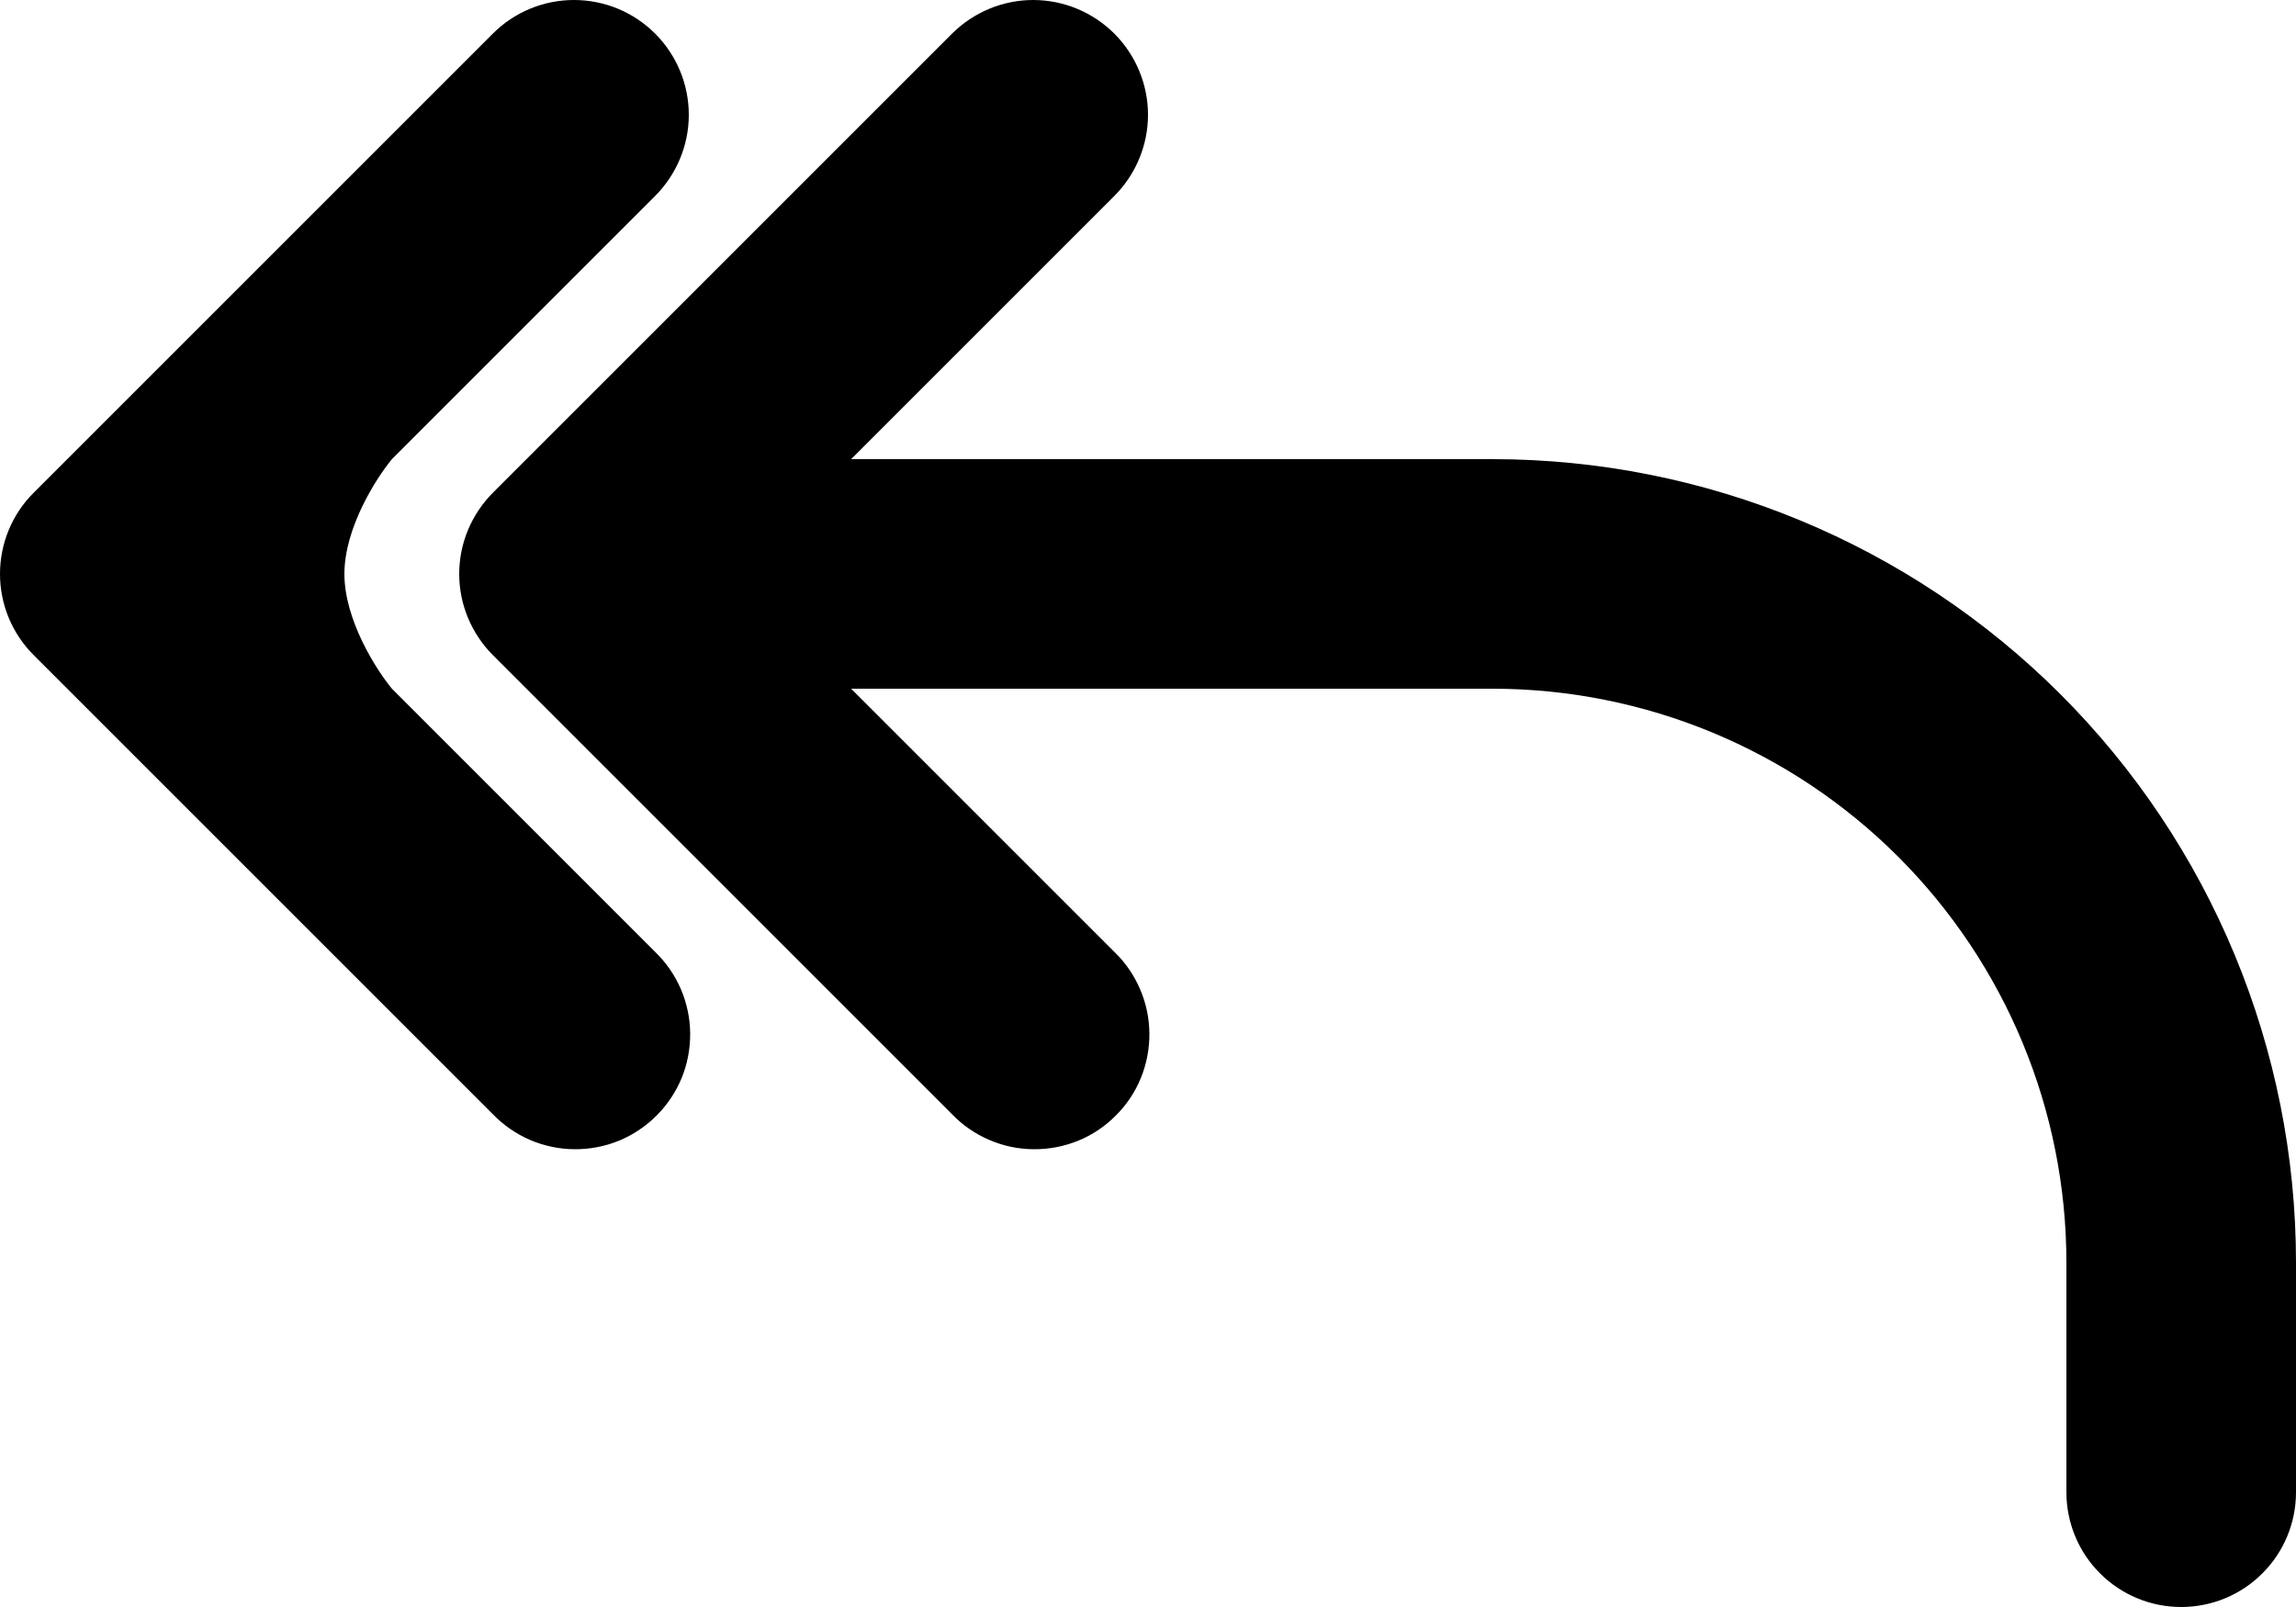
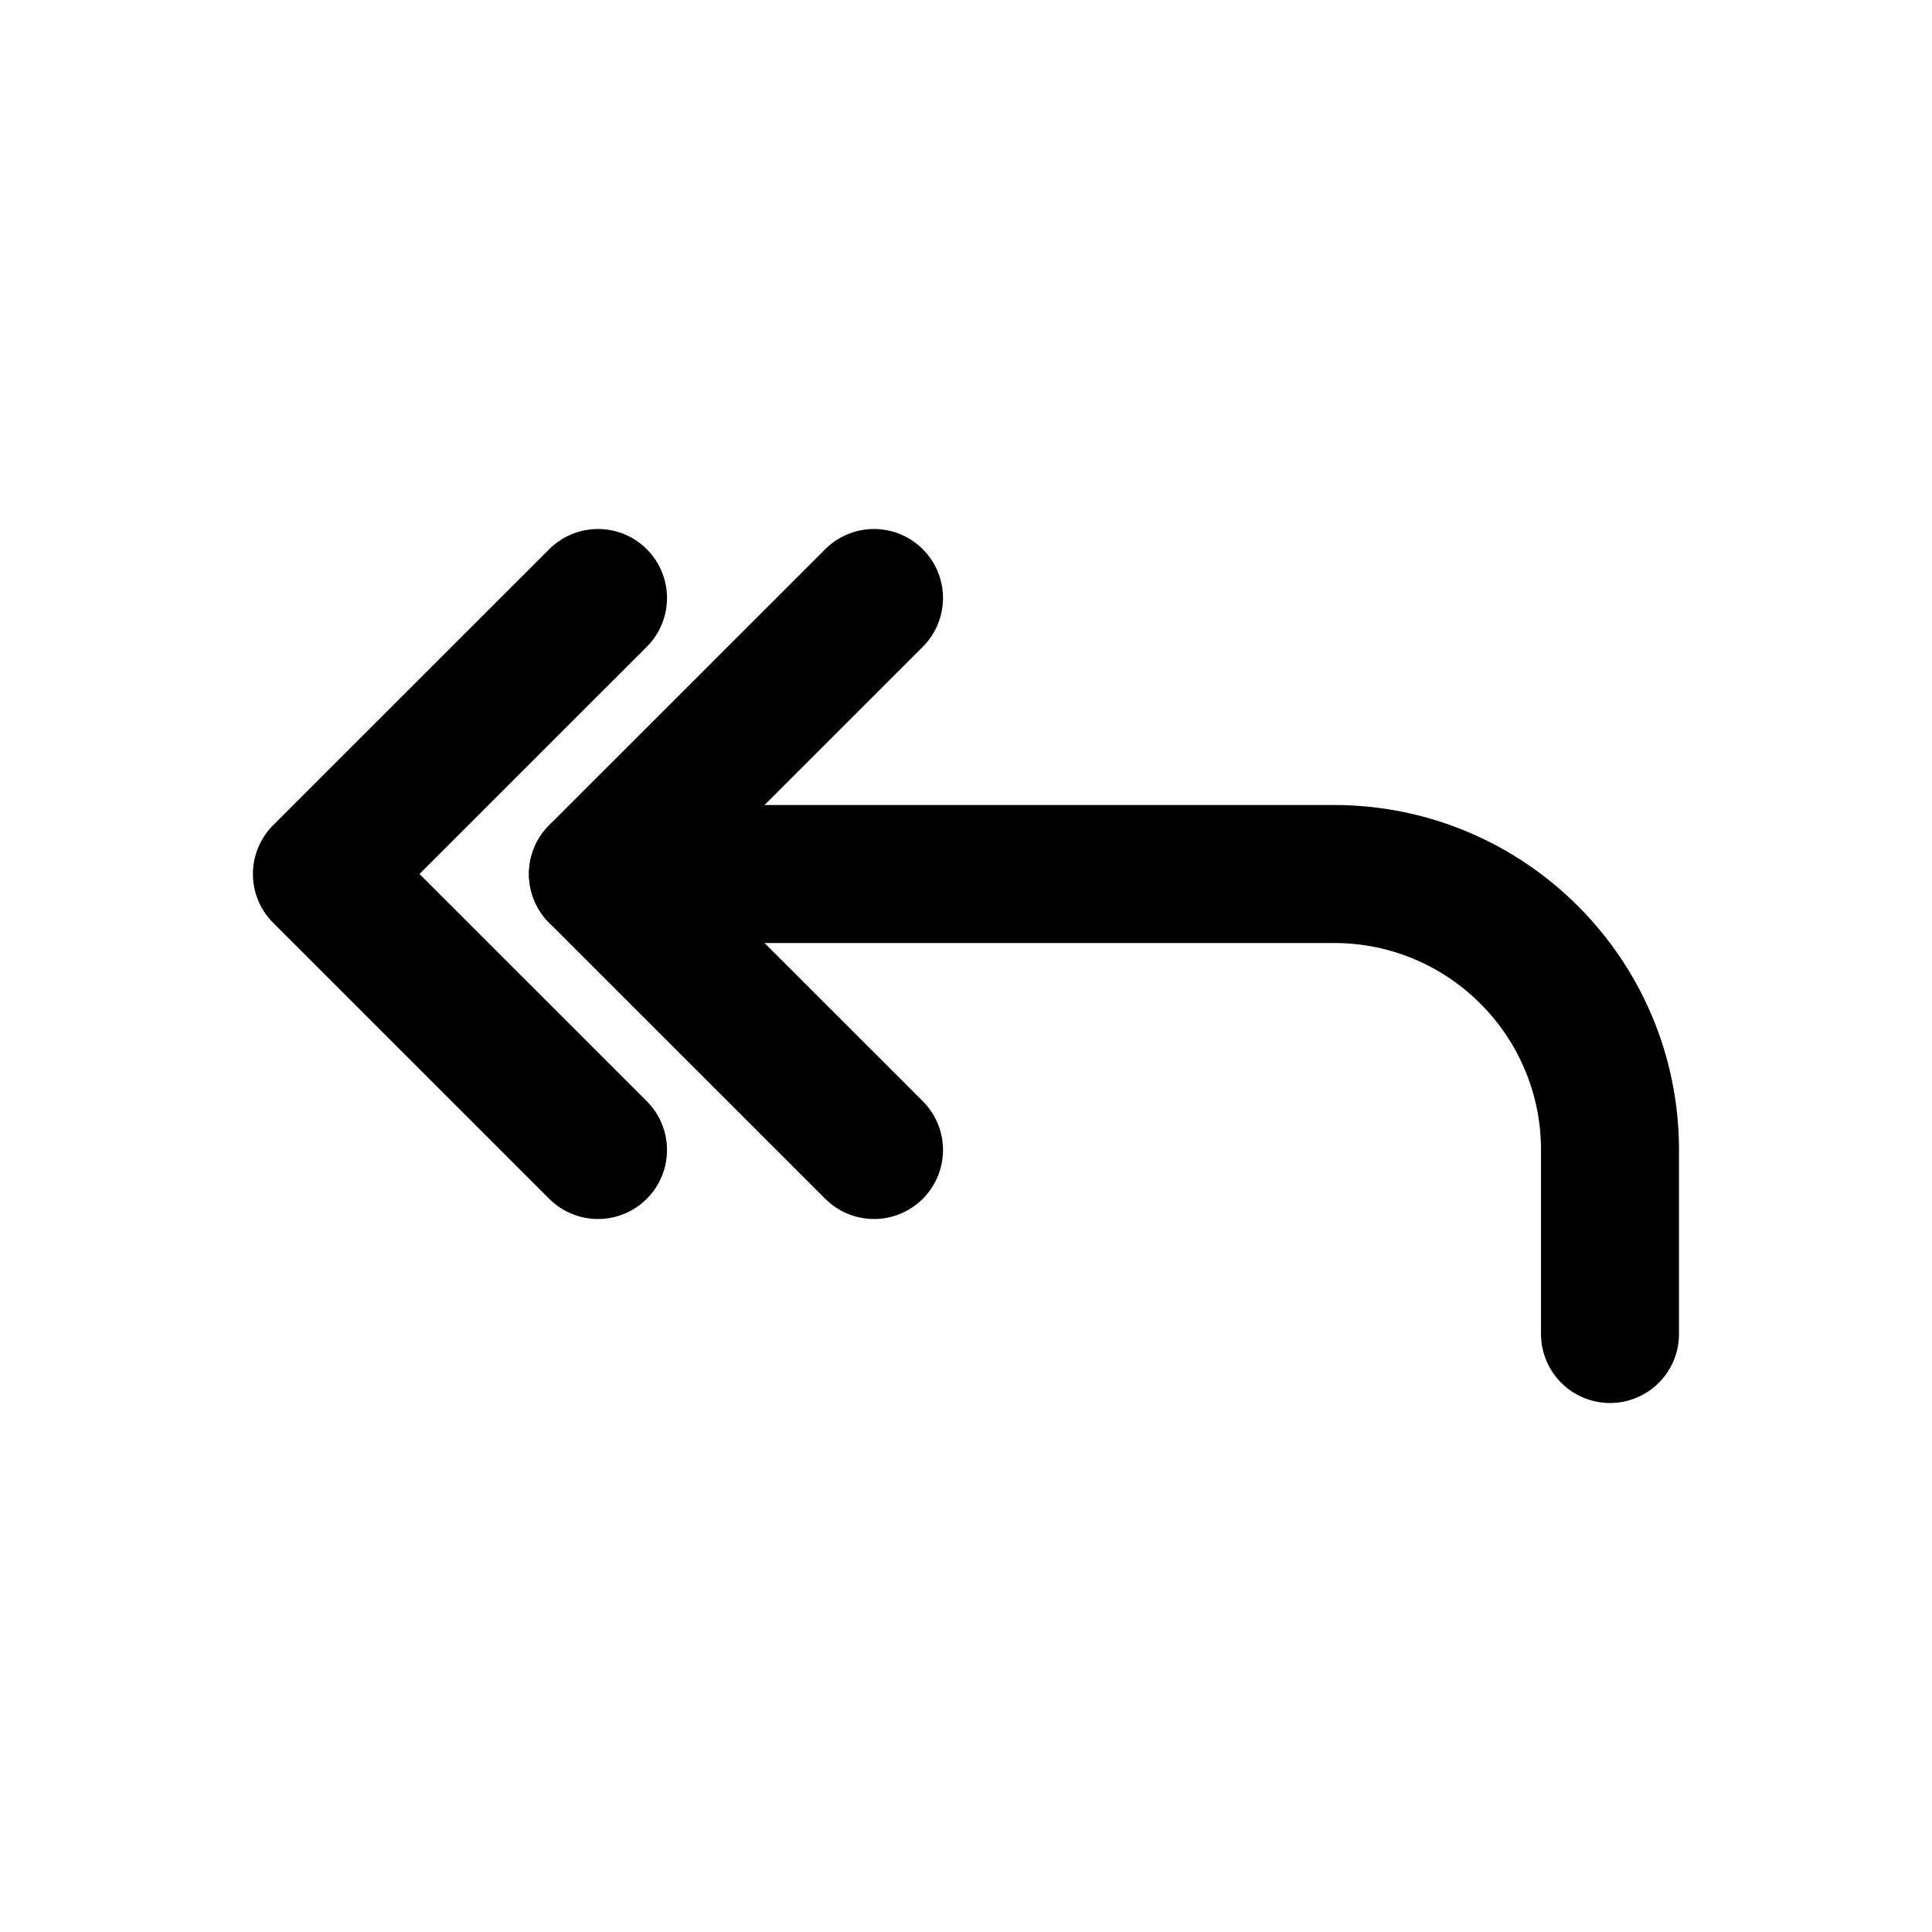
- <svg xmlns="http://www.w3.org/2000/svg" width="20" height="14" viewBox="0 0 20 14" fill="none">
-   <path fill-rule="evenodd" clip-rule="evenodd" d="M9.707 0.293C9.894 0.481 10 0.735 10 1C10 1.265 9.894 1.519 9.707 1.707L7.414 4H13C14.857 4 16.637 4.737 17.95 6.05C19.262 7.363 20 9.143 20 11V13C20 13.265 19.895 13.52 19.707 13.707C19.52 13.895 19.265 14 19 14C18.735 14 18.48 13.895 18.293 13.707C18.105 13.52 18 13.265 18 13V11C18 9.674 17.473 8.402 16.535 7.464C15.598 6.527 14.326 6 13 6H7.414L9.707 8.293C9.803 8.385 9.879 8.496 9.931 8.618C9.984 8.74 10.011 8.871 10.012 9.004C10.013 9.136 9.988 9.268 9.938 9.391C9.888 9.514 9.813 9.626 9.719 9.719C9.626 9.813 9.514 9.888 9.391 9.938C9.268 9.988 9.136 10.013 9.004 10.012C8.871 10.011 8.74 9.984 8.618 9.931C8.496 9.879 8.385 9.803 8.293 9.707L4.293 5.707C4.106 5.519 4 5.265 4 5C4 4.735 4.106 4.481 4.293 4.293L8.293 0.293C8.481 0.106 8.735 0 9 0C9.265 0 9.519 0.106 9.707 0.293Z" fill="black" />
-   <path d="M6 1C6 0.735 5.894 0.48 5.707 0.293C5.519 0.105 5.265 0 5 0C4.735 0 4.48 0.105 4.293 0.293L0.293 4.293C0.105 4.48 0 4.735 0 5C0 5.265 0.105 5.519 0.293 5.707L4.293 9.707C4.385 9.802 4.495 9.878 4.617 9.931C4.739 9.983 4.871 10.011 5.003 10.012C5.136 10.013 5.268 9.988 5.391 9.938C5.514 9.887 5.625 9.813 5.719 9.719C5.813 9.625 5.887 9.514 5.938 9.391C5.988 9.268 6.013 9.136 6.012 9.003C6.011 8.871 5.983 8.739 5.931 8.617C5.878 8.495 5.802 8.385 5.707 8.293L3.414 6C3.276 5.833 3 5.4 3 5C3 4.6 3.276 4.167 3.414 4L5.707 1.707C5.894 1.519 6 1.265 6 1Z" fill="black" />
+ <svg xmlns="http://www.w3.org/2000/svg" width="21px" height="21px" viewBox="0 0 21 21">
+   <g fill="none" fill-rule="evenodd" stroke="currentColor" stroke-linecap="round" stroke-linejoin="round" stroke-width="1.5px" transform="translate(3.5 6.5)">
+     <path d="m14 8v-2c0-1.657-1.343-3-3-3h-8" />
+     <path d="m3 6-3.001-3 3.001-3" />
+     <path d="m6 6-3.001-3 3.001-3" />
+   </g>
</svg>
